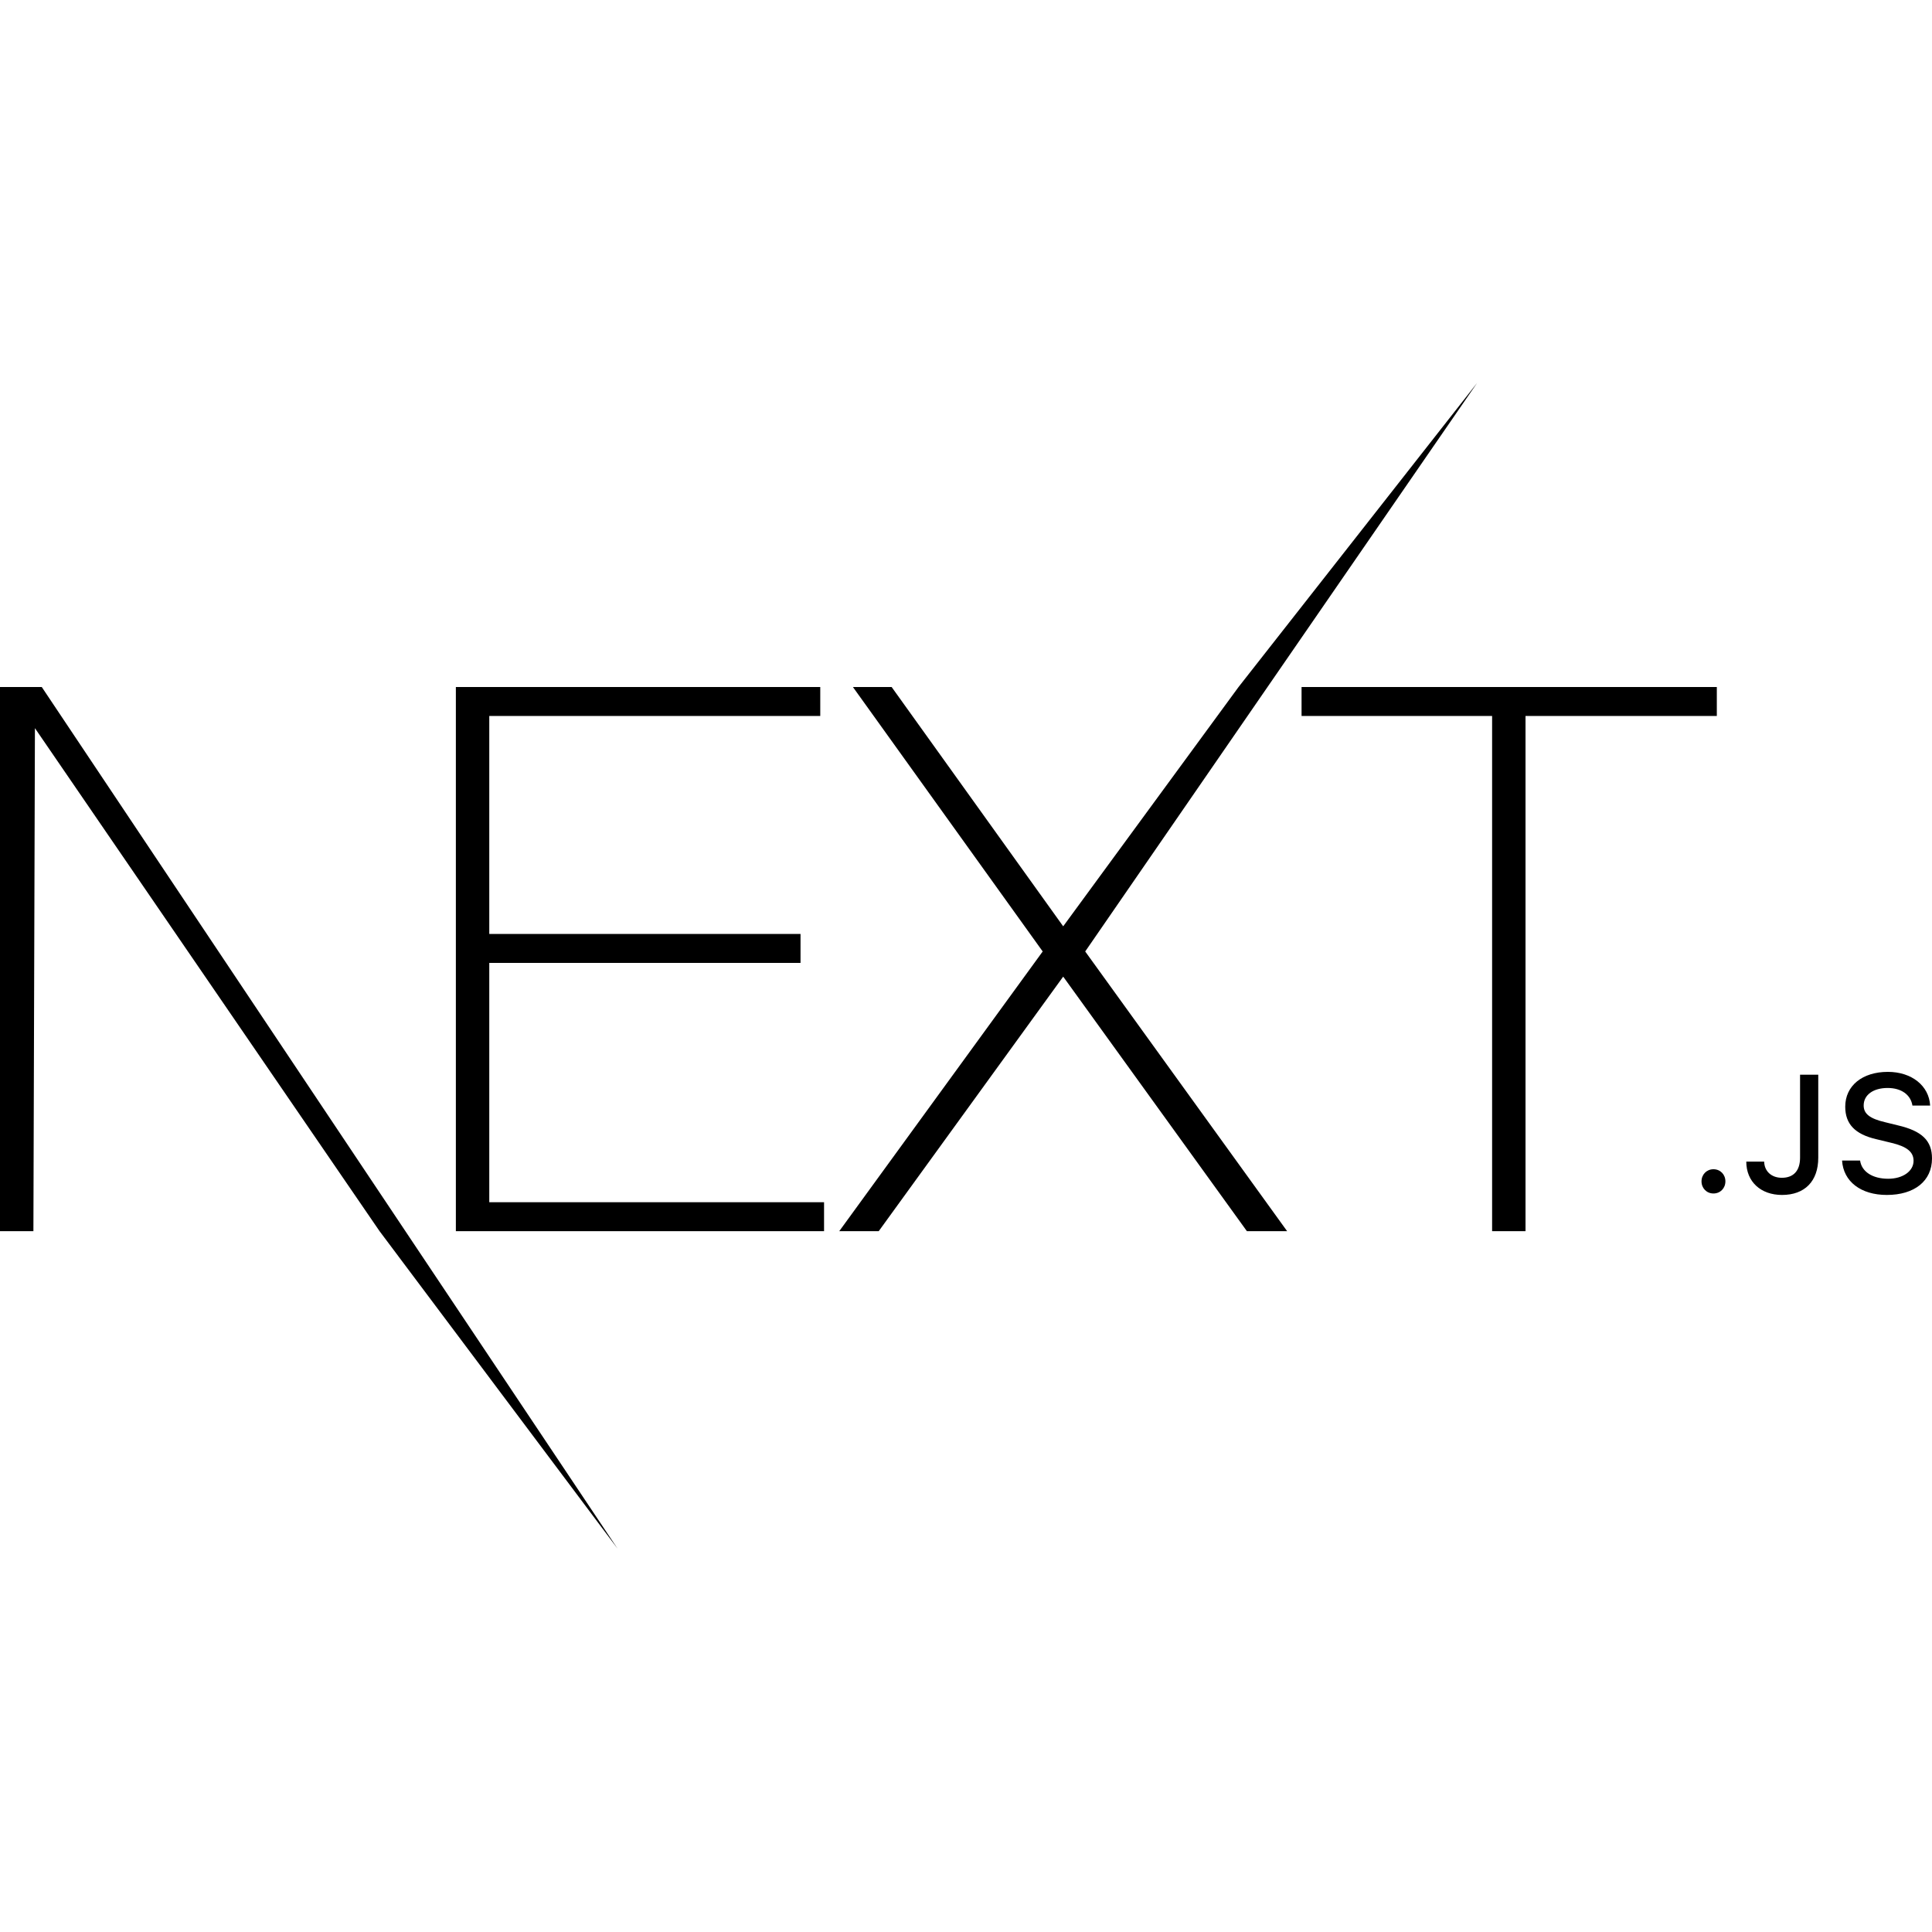
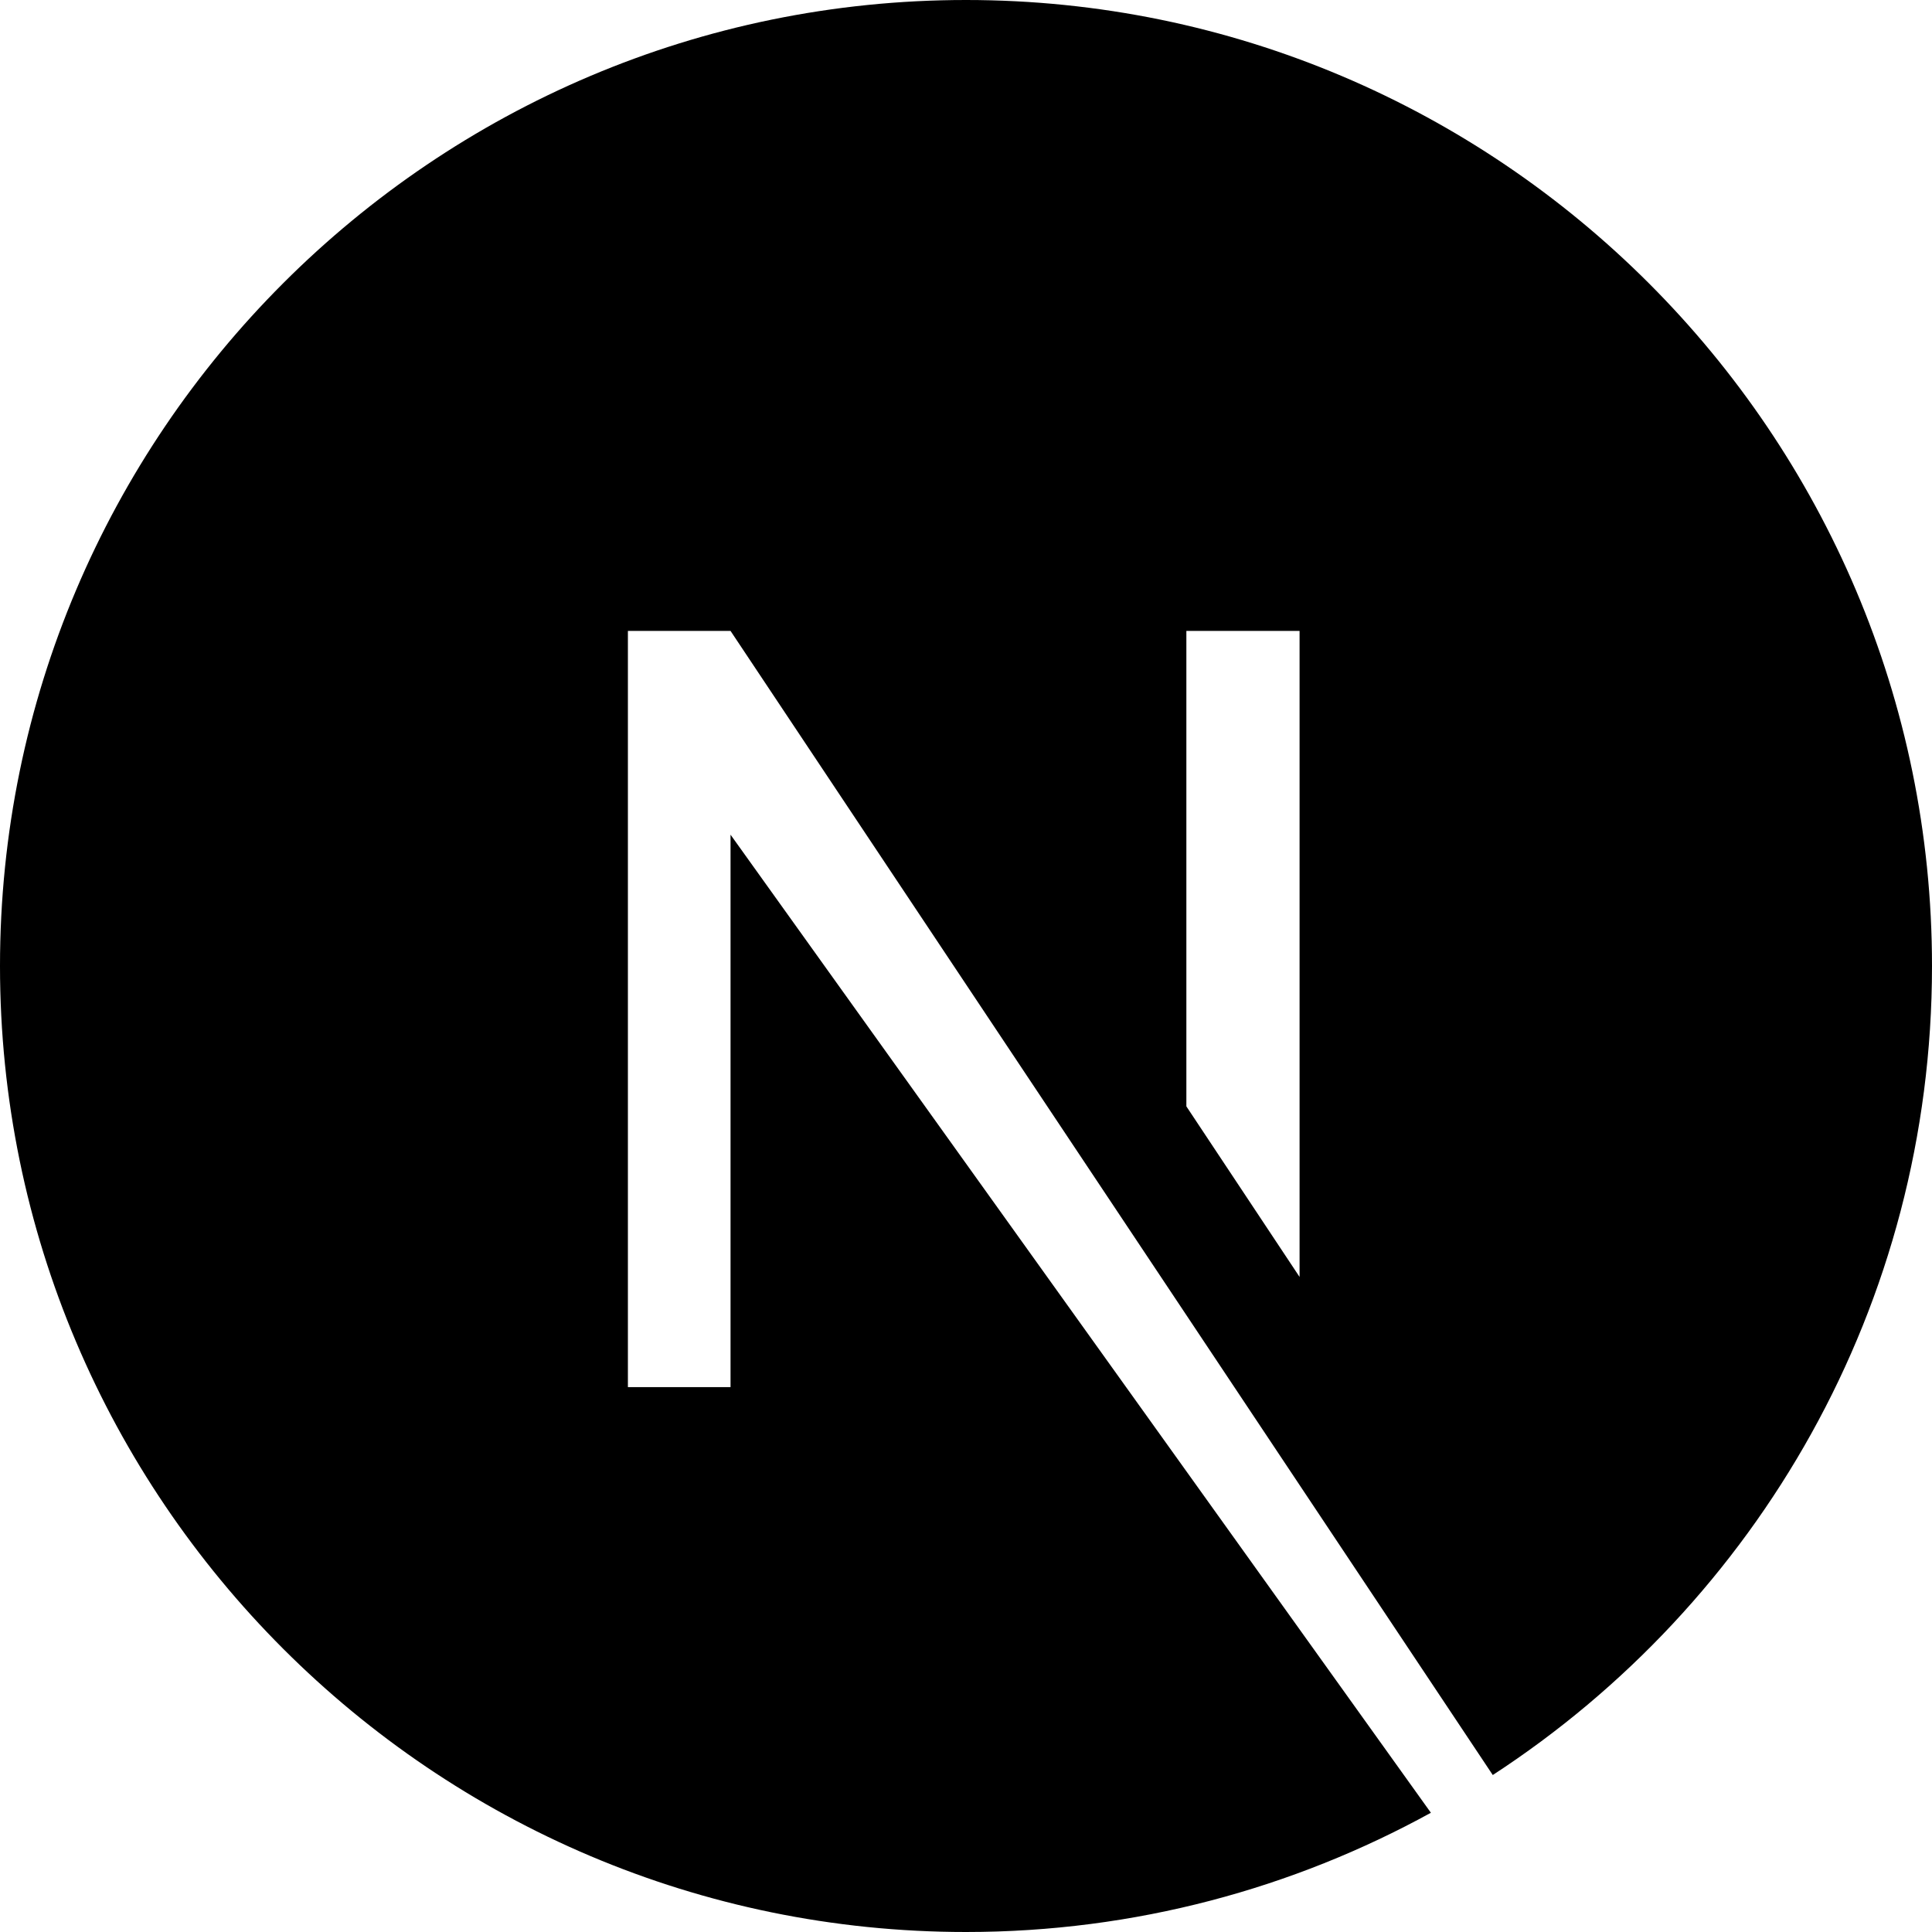
- <svg xmlns="http://www.w3.org/2000/svg" width="800px" height="800px" viewBox="0 -101.5 512 512" version="1.1" preserveAspectRatio="xMidYMid">
-   <g>
-     <path d="M120.81,80.561 L217.378,80.561 L217.378,88.237 L129.662,88.237 L129.662,146.004 L212.148,146.004 L212.148,153.679 L129.662,153.679 L129.662,217.102 L218.384,217.102 L218.384,224.777 L120.81,224.777 L120.81,80.561 Z M226.029,80.561 L236.29,80.561 L281.757,143.984 L328.23,80.561 L391.441,0 L287.591,150.649 L341.106,224.777 L330.443,224.777 L281.757,157.315 L232.869,224.777 L222.408,224.777 L276.325,150.649 L226.029,80.561 Z M344.928,88.237 L344.928,80.561 L454.976,80.561 L454.976,88.237 L404.277,88.237 L404.277,224.777 L395.425,224.777 L395.425,88.237 L344.928,88.237 Z M1.42108547e-14,80.561 L11.065,80.561 L163.646,308.884 L100.592,224.777 L9.254,91.468 L8.852,224.777 L1.42108547e-14,224.777 L1.42108547e-14,80.561 Z M454.084,214.785 C452.275,214.785 450.919,213.384 450.919,211.573 C450.919,209.762 452.275,208.361 454.084,208.361 C455.914,208.361 457.249,209.762 457.249,211.573 C457.249,213.384 455.914,214.785 454.084,214.785 Z M462.782,206.335 L467.519,206.335 C467.583,208.9 469.456,210.625 472.212,210.625 C475.291,210.625 477.035,208.771 477.035,205.3 L477.035,183.31 L481.858,183.31 L481.858,205.321 C481.858,211.573 478.241,215.174 472.255,215.174 C466.636,215.174 462.782,211.681 462.782,206.335 Z M488.166,206.054 L492.946,206.054 C493.355,209.008 496.24,210.883 500.395,210.883 C504.271,210.883 507.113,208.878 507.113,206.119 C507.113,203.748 505.304,202.325 501.192,201.355 L497.187,200.385 C491.568,199.069 489.006,196.353 489.006,191.783 C489.006,186.242 493.527,182.556 500.309,182.556 C506.617,182.556 511.225,186.242 511.505,191.481 L506.811,191.481 C506.359,188.614 503.862,186.824 500.244,186.824 C496.434,186.824 493.893,188.657 493.893,191.459 C493.893,193.68 495.529,194.952 499.577,195.9 L503,196.741 C509.373,198.229 512,200.816 512,205.494 C512,211.444 507.393,215.174 500.029,215.174 C493.14,215.174 488.511,211.616 488.166,206.054 Z" fill="#000000" fill-rule="nonzero">
- 
- </path>
-   </g>
+ <svg xmlns="http://www.w3.org/2000/svg" viewBox="0 0 128 128">
+   <path d="M64 0C28.7 0 0 28.7 0 64s28.7 64 64 64c11.2 0 21.7-2.9 30.8-7.9L48.4 55.3v36.6h-6.8V41.8h6.8l50.5 75.8C116.4 106.2 128 86.5 128 64c0-35.3-28.7-64-64-64zm22.1 84.6l-7.5-11.3V41.8h7.5v42.8z" />
</svg>
